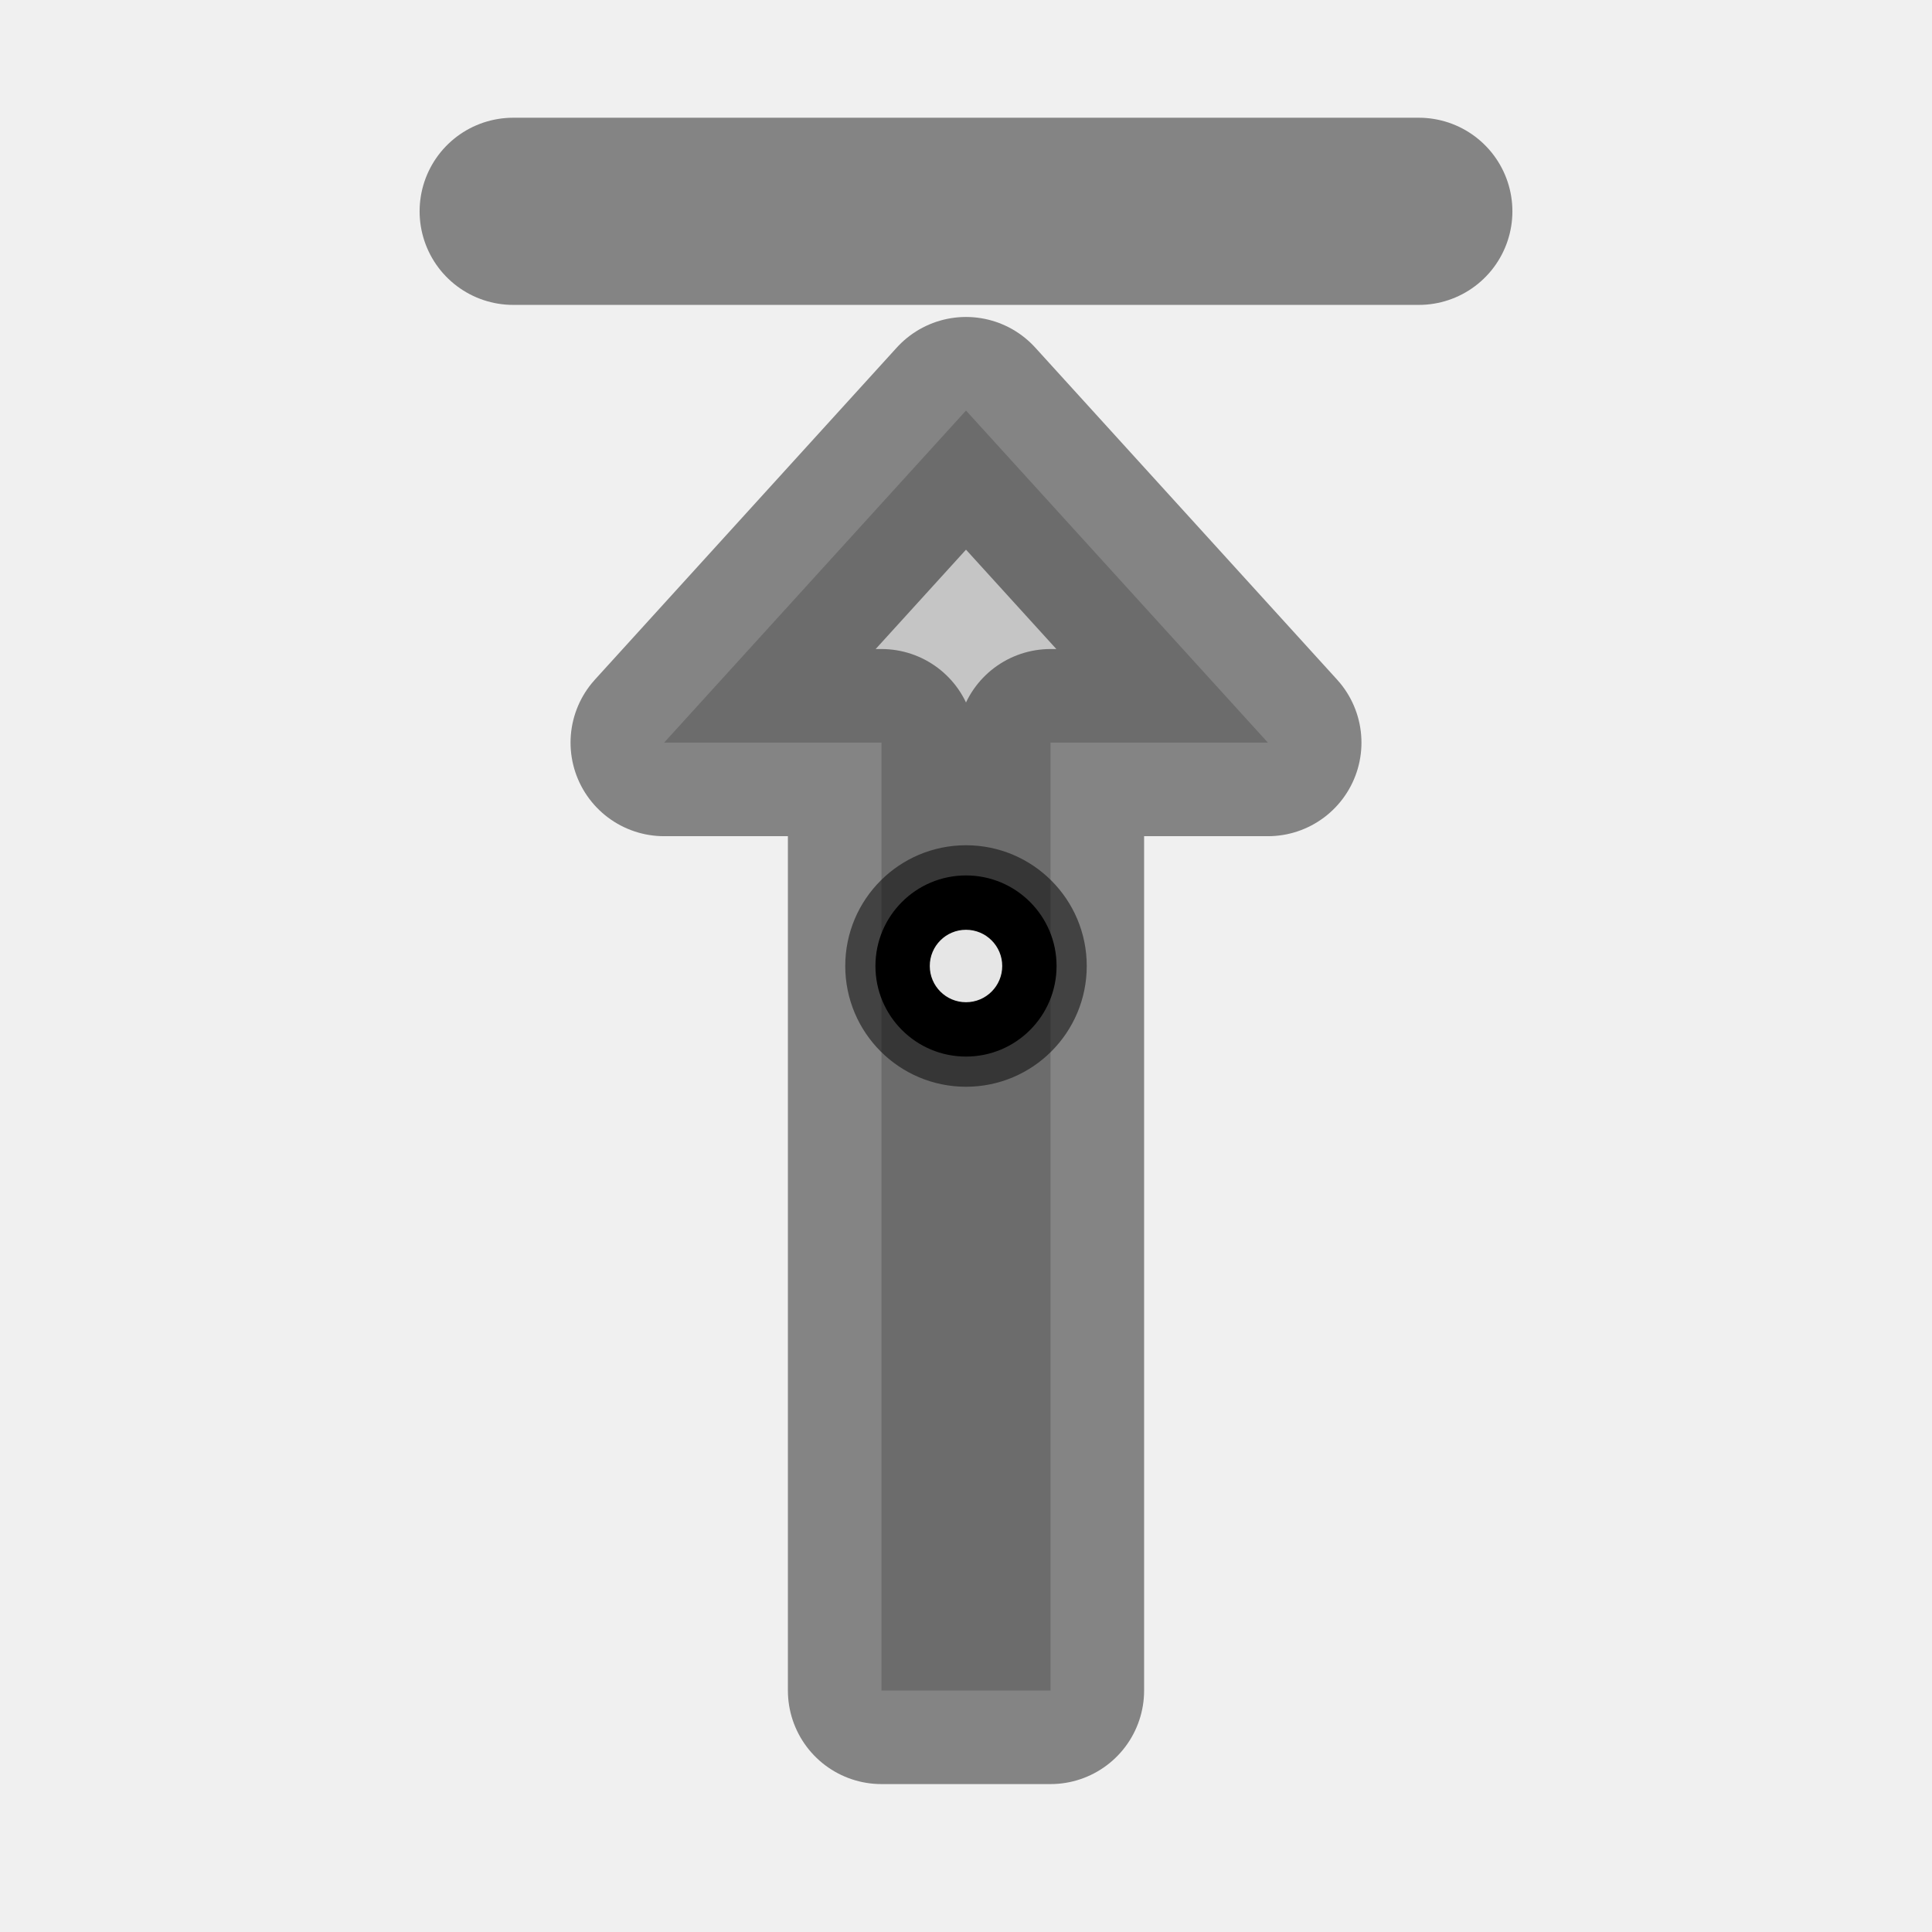
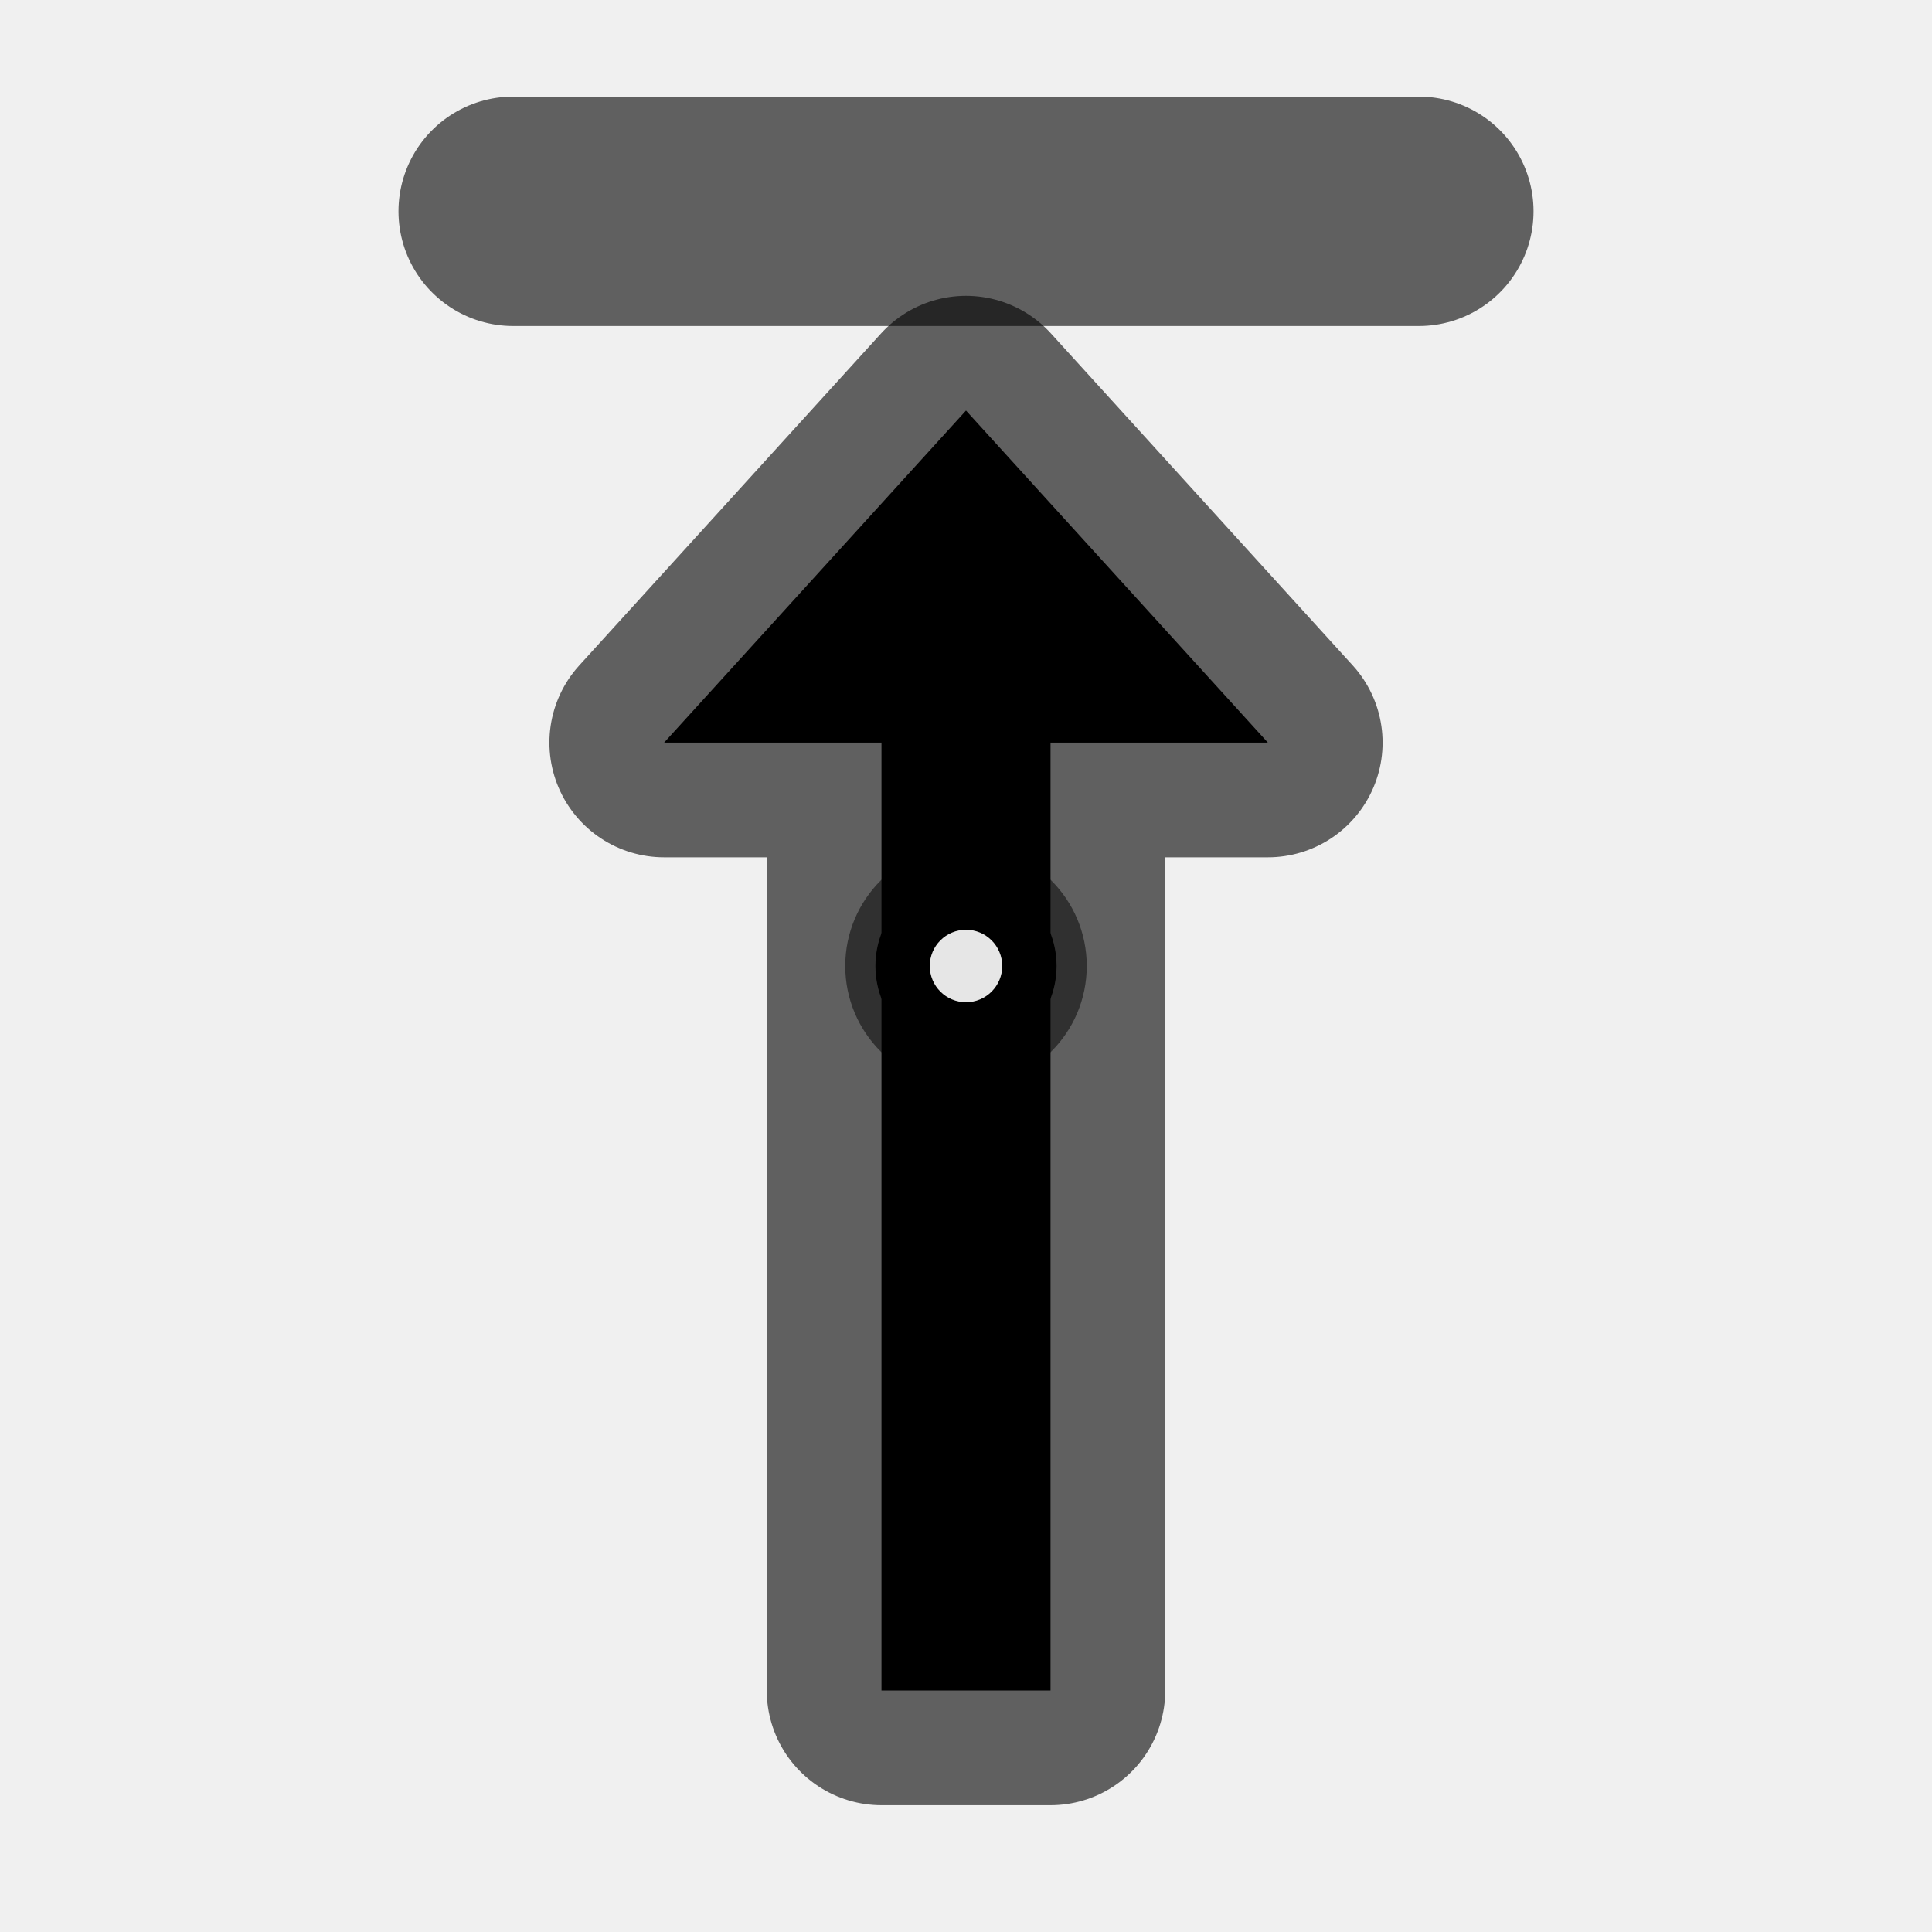
<svg xmlns="http://www.w3.org/2000/svg" width="32" height="32" viewBox="0 0 32 32">
  <defs>
    <g id="s">
      <g transform="rotate({{ROT}} 16 16)">
        <path fill="none" d="M8.5 3.5 H23.5" />
        <path d="M16 6.8 L21 12.3 H17.4 V28 H14.6 V12.3 H11 Z" />
      </g>
    </g>
  </defs>
-   <use href="#s" fill="none" stroke="#000" stroke-opacity=".45" stroke-width="3.1" stroke-linejoin="round" stroke-linecap="round" />
-   <use href="#s" fill="{{ACCENT}}" fill-opacity=".18" stroke="{{ACCENT}}" stroke-width="1.6" stroke-linejoin="round" stroke-linecap="round" />
+   <use href="#s" fill="none" stroke="#000" stroke-opacity=".6" stroke-width="3.8" stroke-linejoin="round" stroke-linecap="round" />
+   <use href="#s" fill="{{ACCENT}}" fill-opacity="{{FILL_ALPHA}}" stroke="{{ACCENT}}" stroke-opacity="1" stroke-width="1.8" stroke-linejoin="round" stroke-linecap="round" />
  <circle cx="16" cy="16" r="1.5" fill="{{ACCENT}}" stroke="#000" stroke-opacity=".5" stroke-width="1" />
  <circle cx="16" cy="16" r=".6" fill="#fff" fill-opacity=".9" />
</svg>
